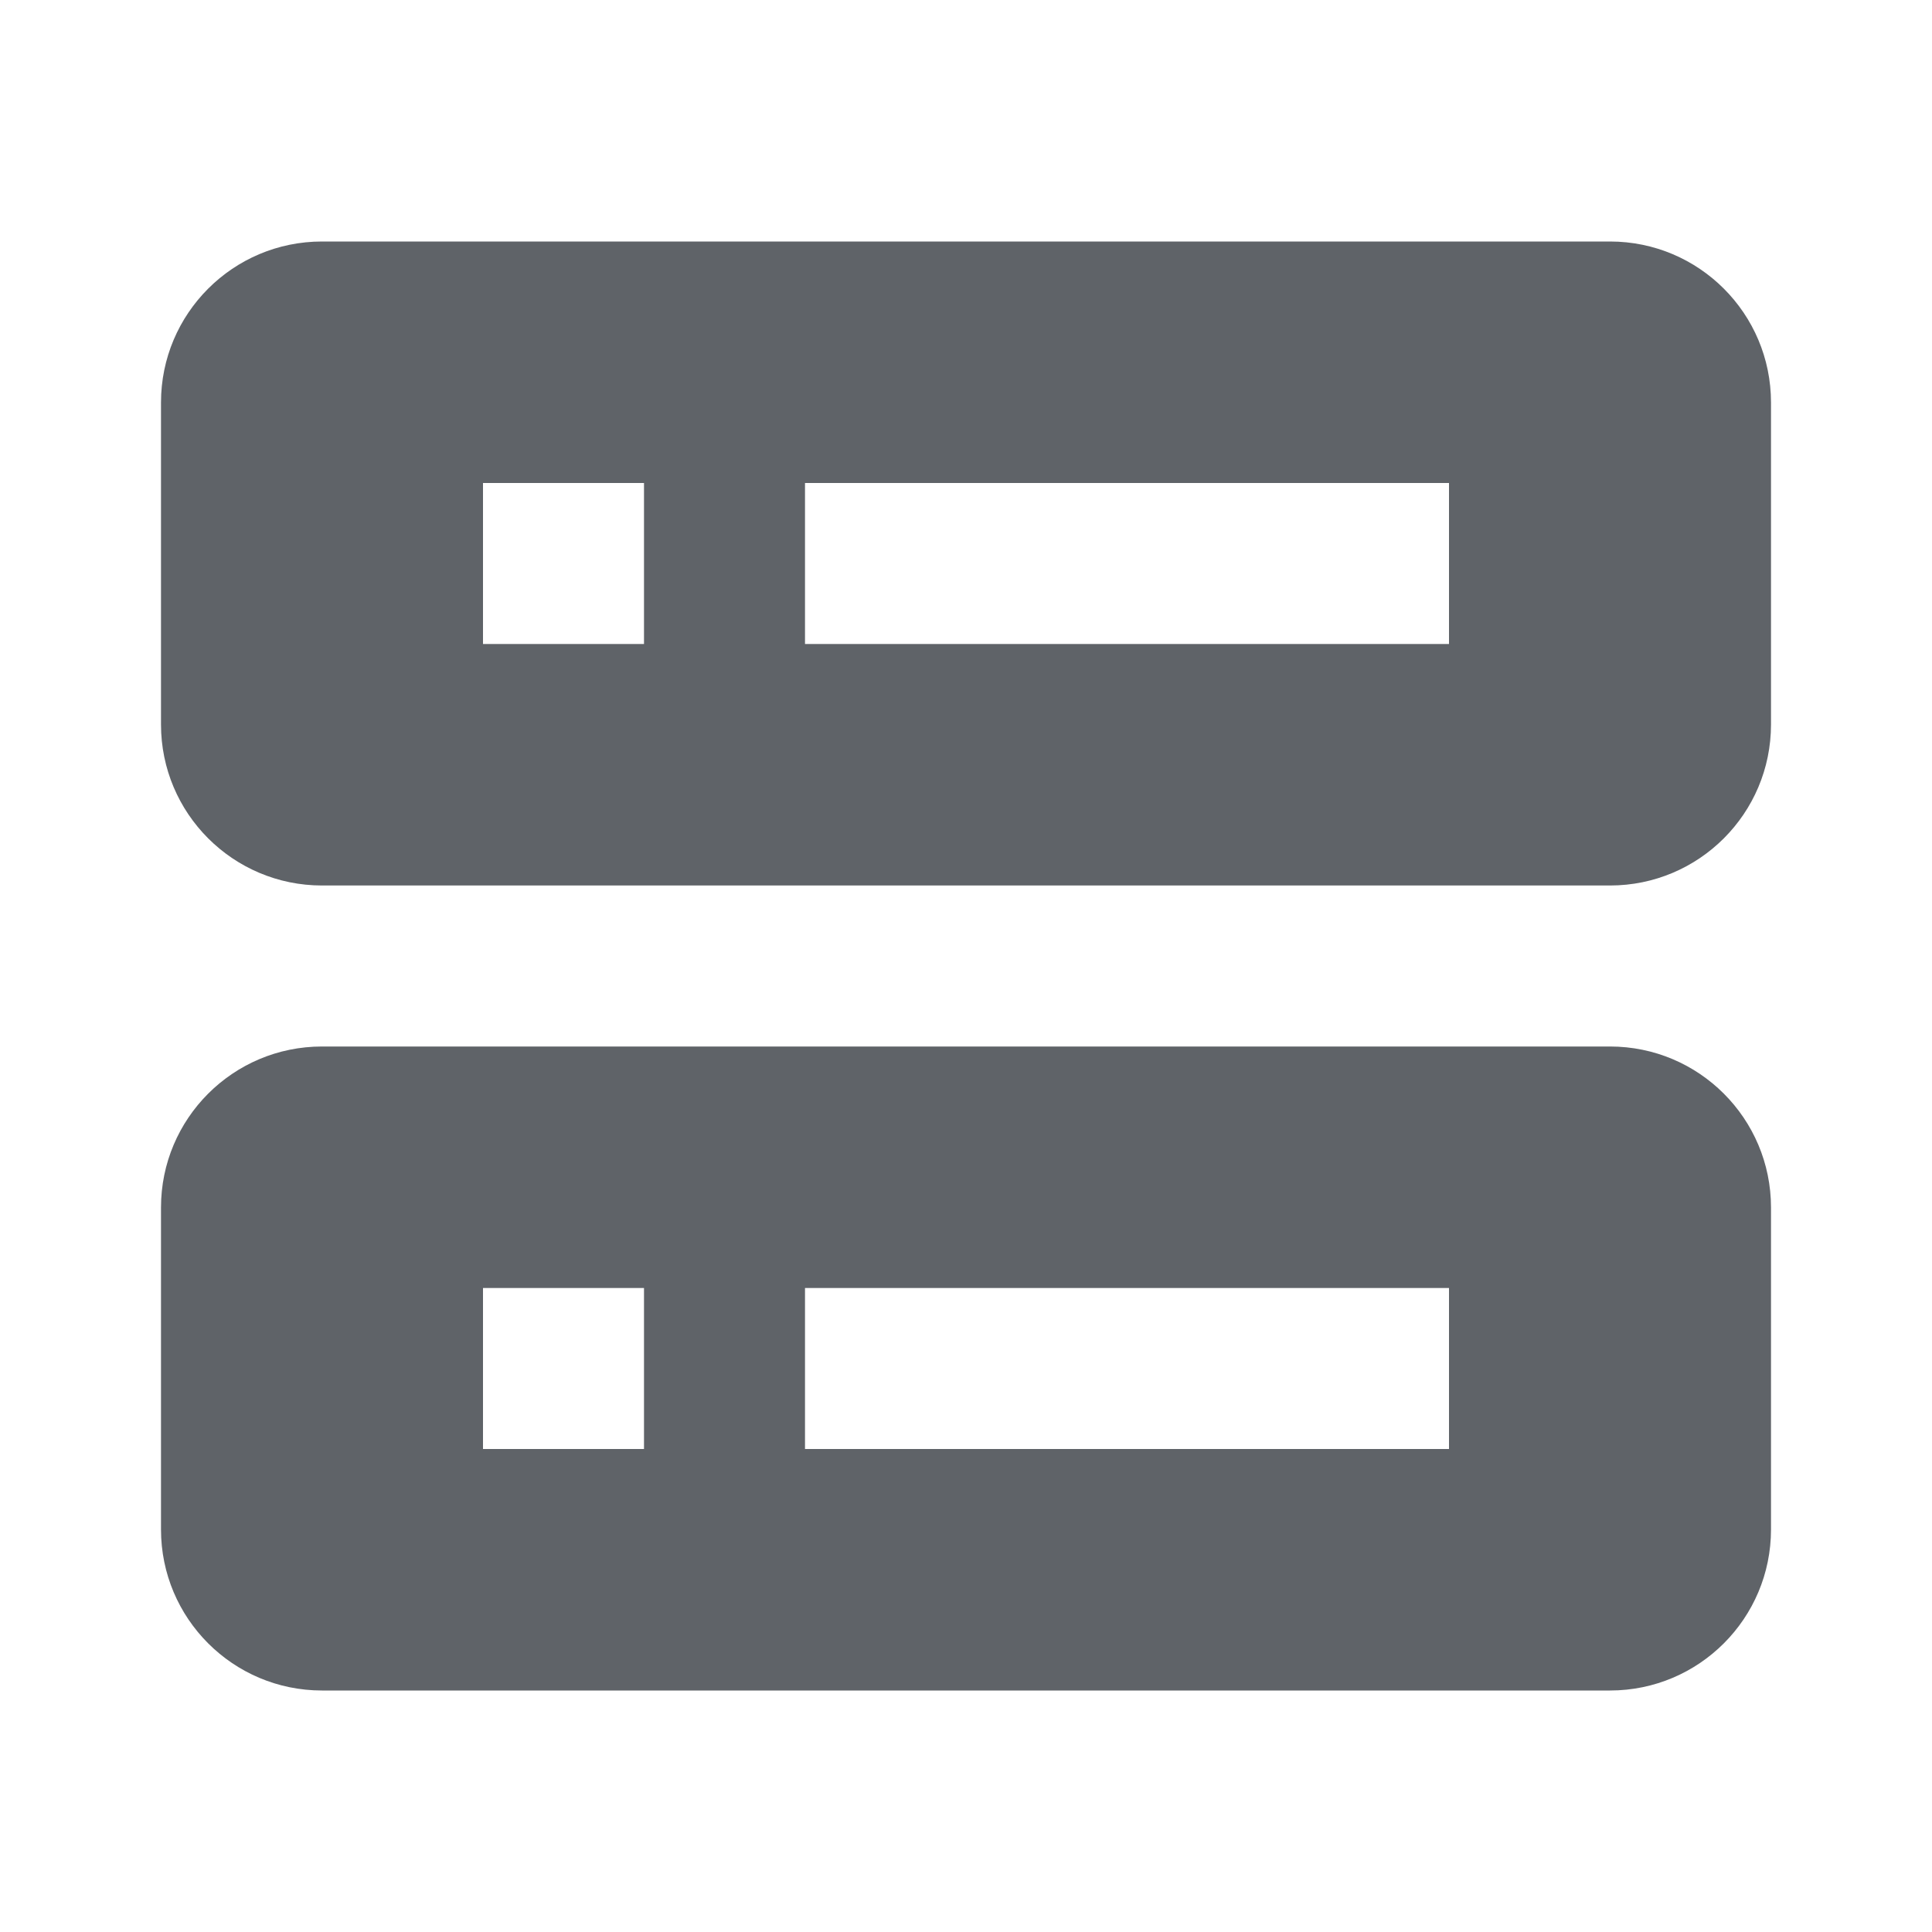
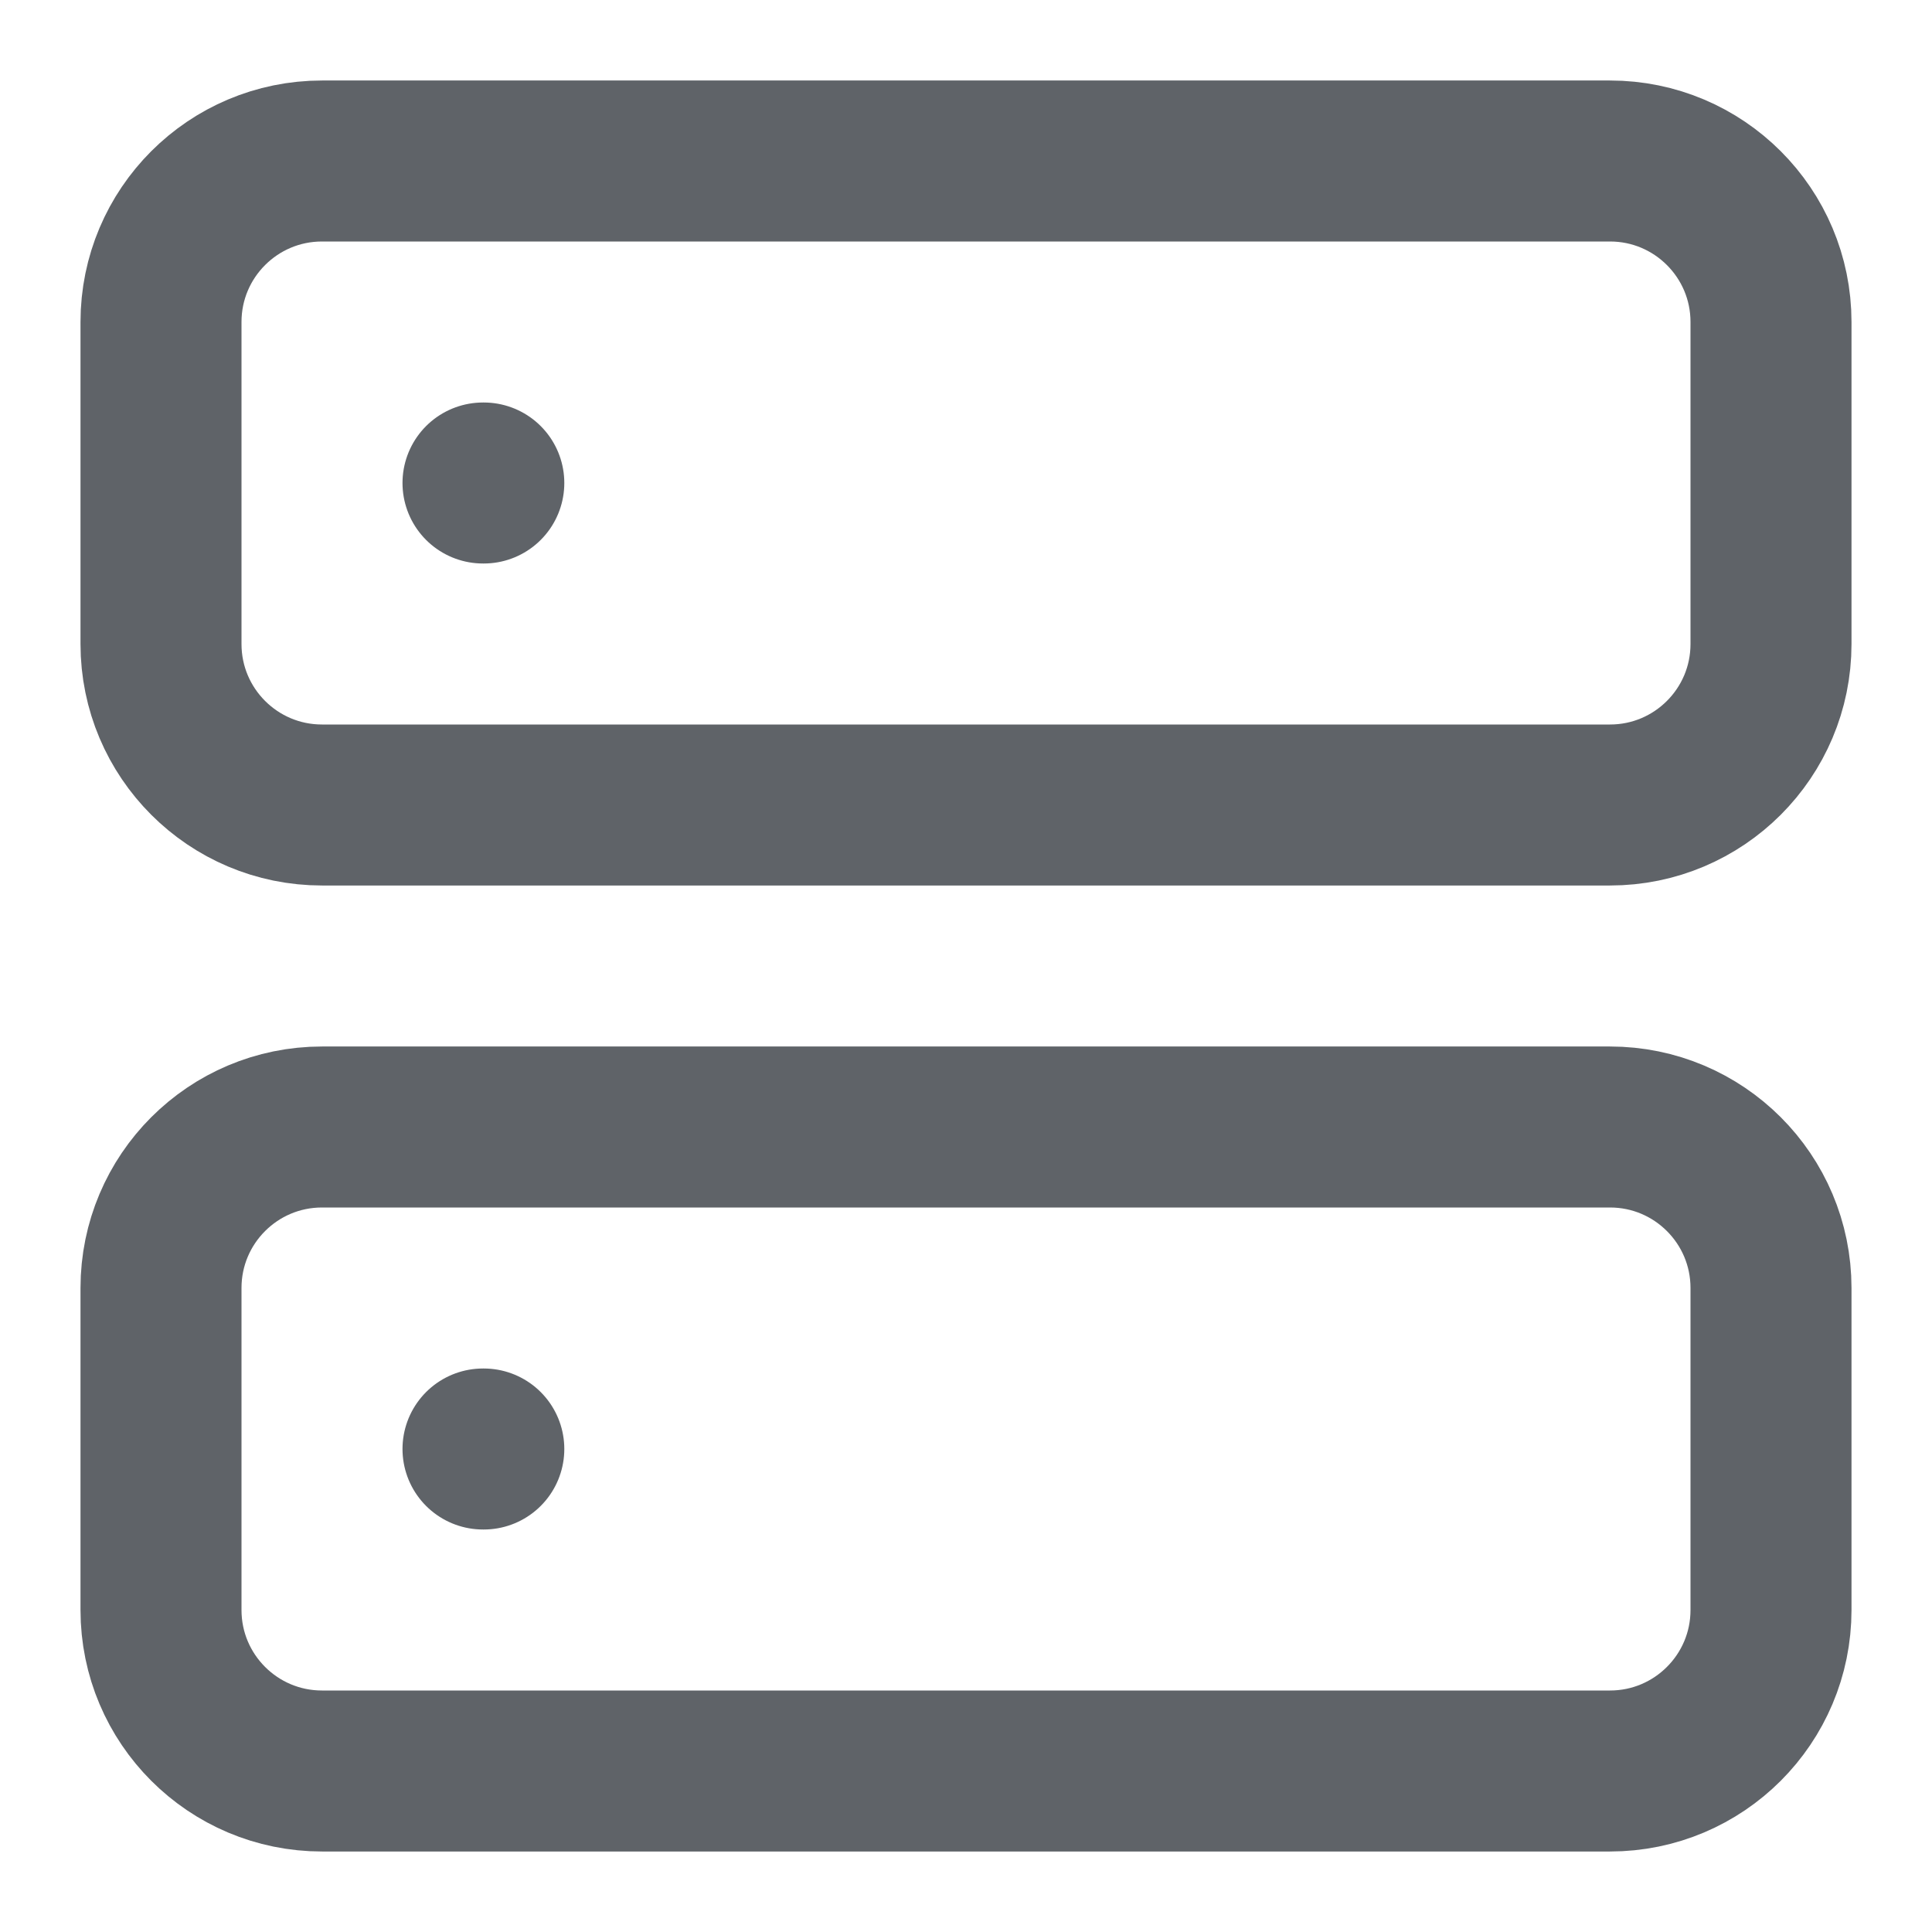
- <svg xmlns="http://www.w3.org/2000/svg" viewBox="0 0 24 24">
-   <path fill="#5F6368" d="M4 3h16a2 2 0 0 1 2 2v4a2 2 0 0 1-2 2H4a2 2 0 0 1-2-2V5a2 2 0 0 1 2-2m0 10h16a2 2 0 0 1 2 2v4a2 2 0 0 1-2 2H4a2 2 0 0 1-2-2v-4a2 2 0 0 1 2-2m2-7v2h2V6zm0 10v2h2v-2zm4-10v2h8V6zm0 10v2h8v-2z" />
+ <svg xmlns="http://www.w3.org/2000/svg" viewBox="0 0 24 24" fill="none" stroke="#5F6368" stroke-width="2" stroke-linecap="round" stroke-linejoin="round">
+   <rect width="20" height="8" x="2" y="2" rx="2" ry="2" />
+   <rect width="20" height="8" x="2" y="14" rx="2" ry="2" />
+   <line x1="6" x2="6.01" y1="6" y2="6" />
+   <line x1="6" x2="6.01" y1="18" y2="18" />
</svg>
